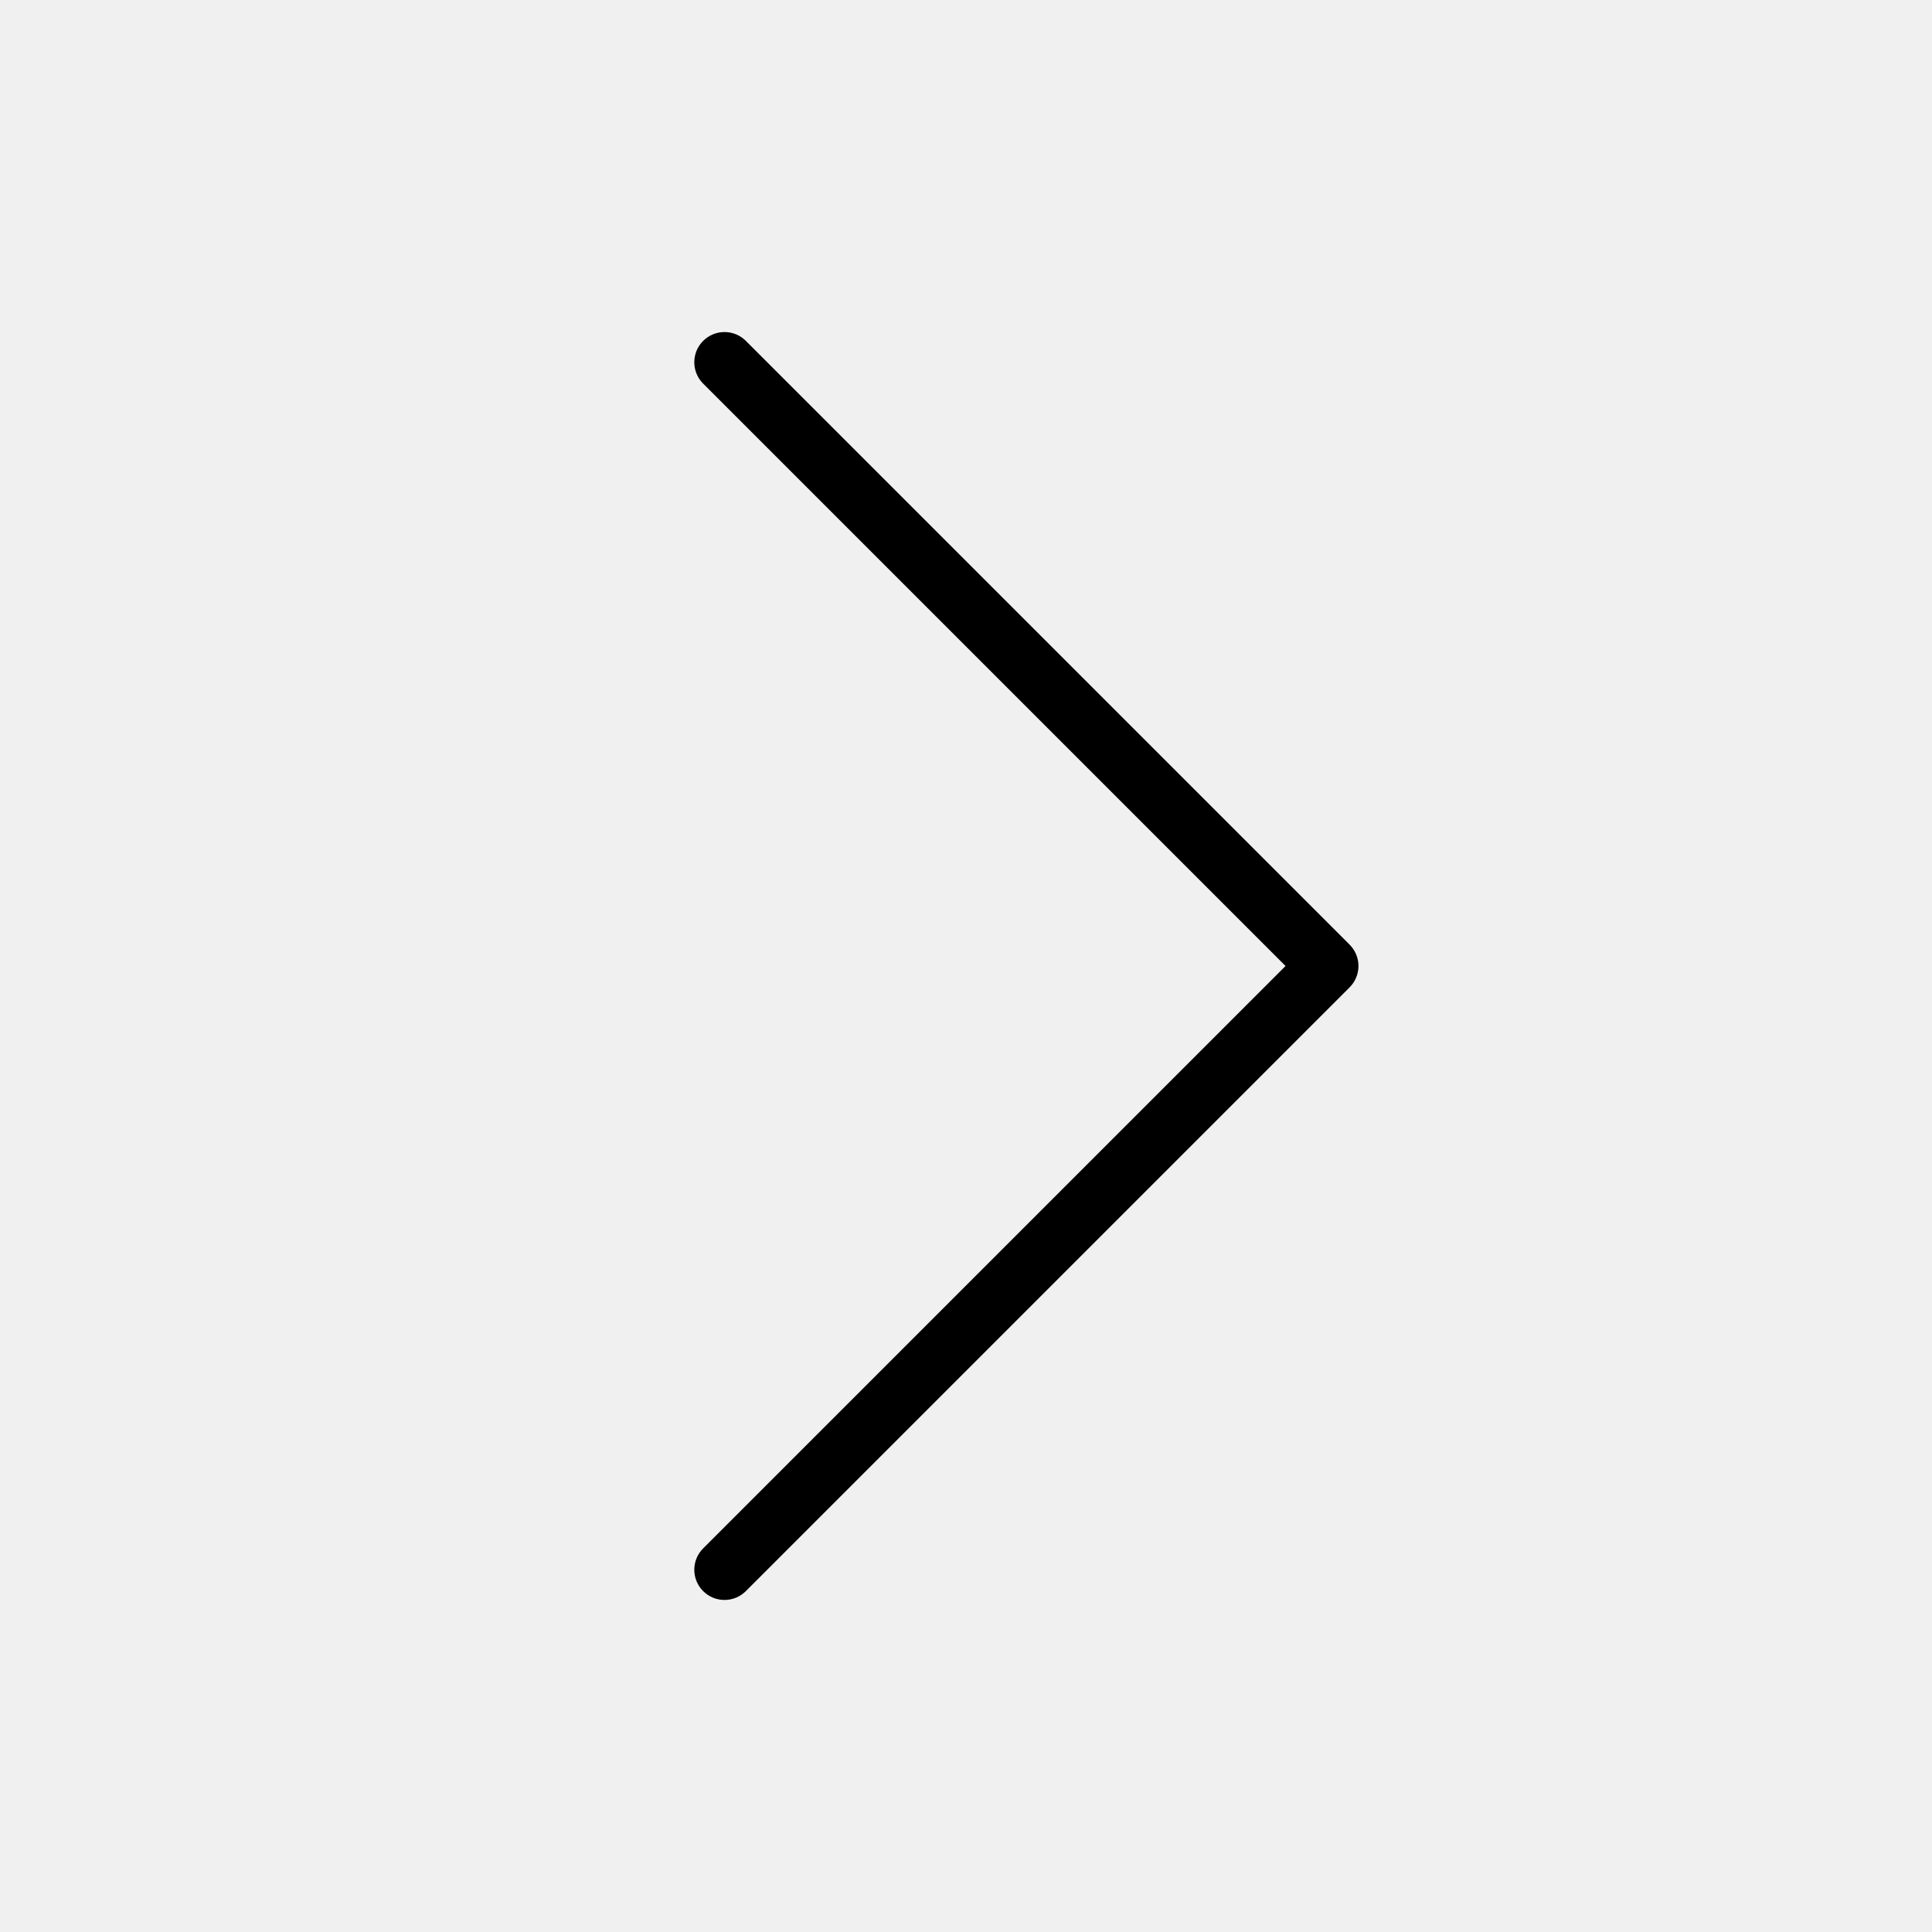
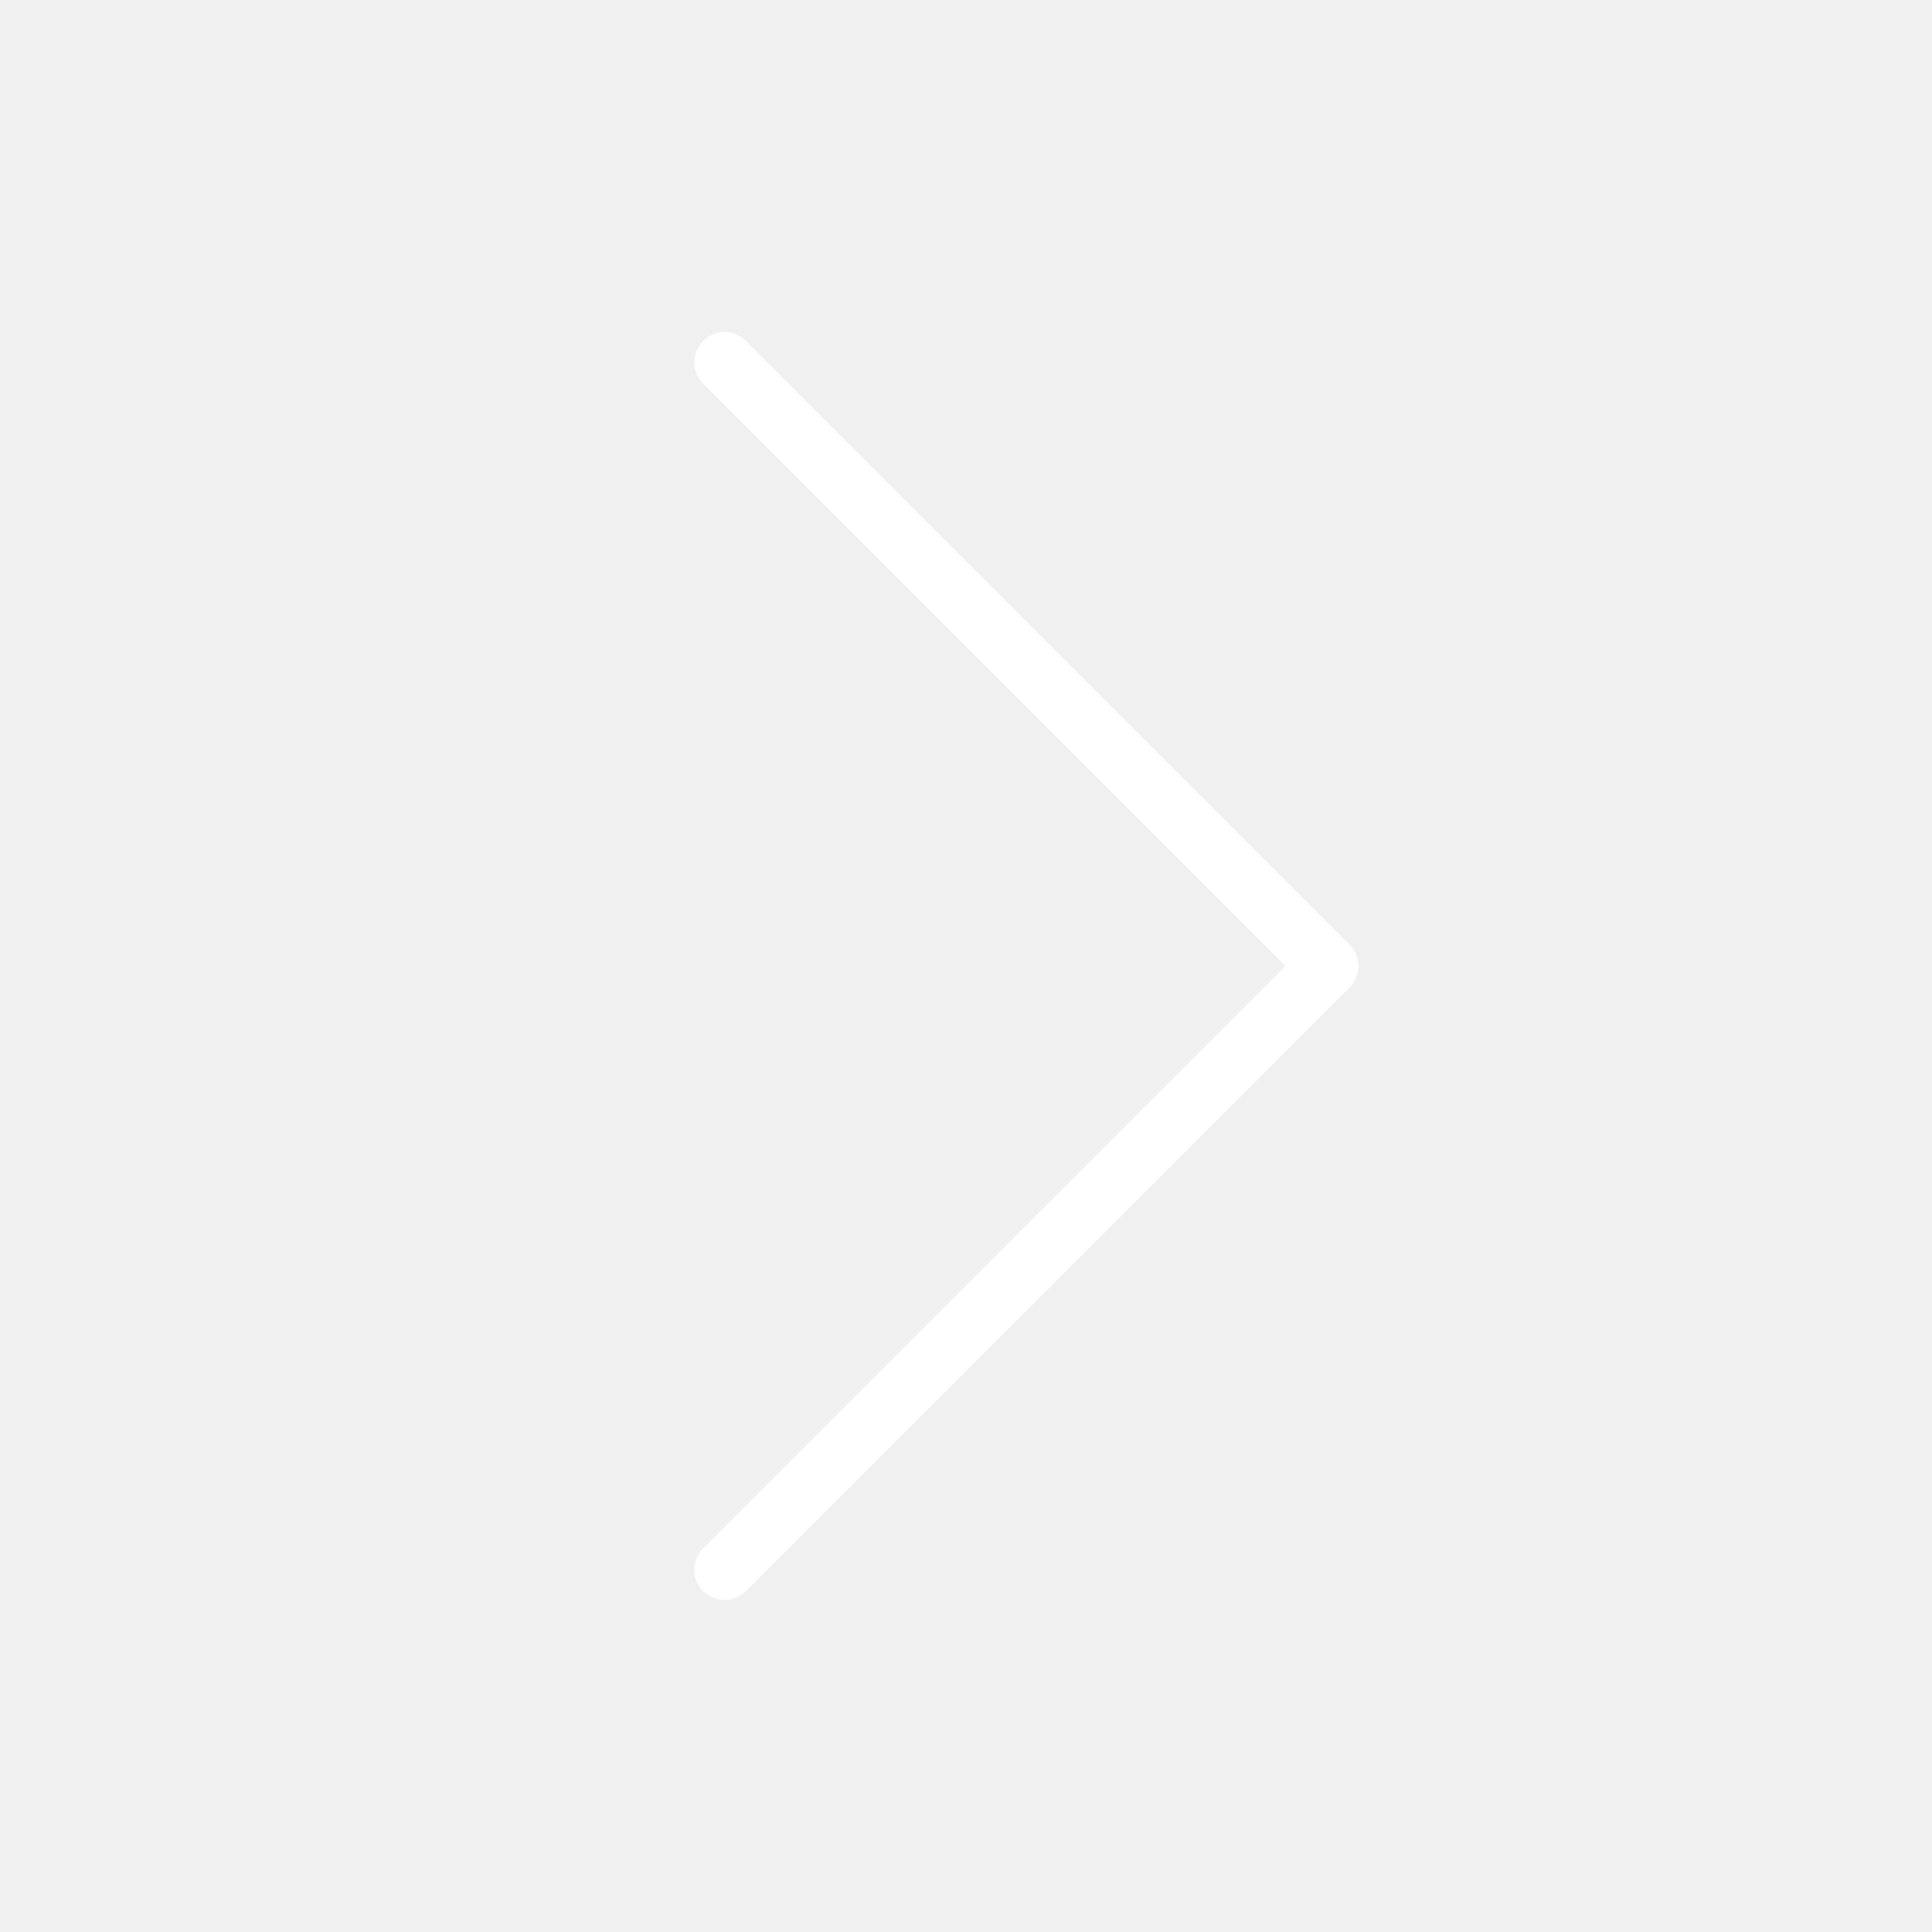
- <svg xmlns="http://www.w3.org/2000/svg" width="32" height="32" fill="#000000" viewBox="0 0 256 256">
+ <svg xmlns="http://www.w3.org/2000/svg" width="32" height="32" fill="#ffffff" viewBox="0 0 256 256">
  <path d="M178.83,130.83l-80,80a4,4,0,0,1-5.66-5.66L170.34,128,93.17,50.83a4,4,0,0,1,5.66-5.66l80,80A4,4,0,0,1,178.83,130.83Z" />
</svg>
